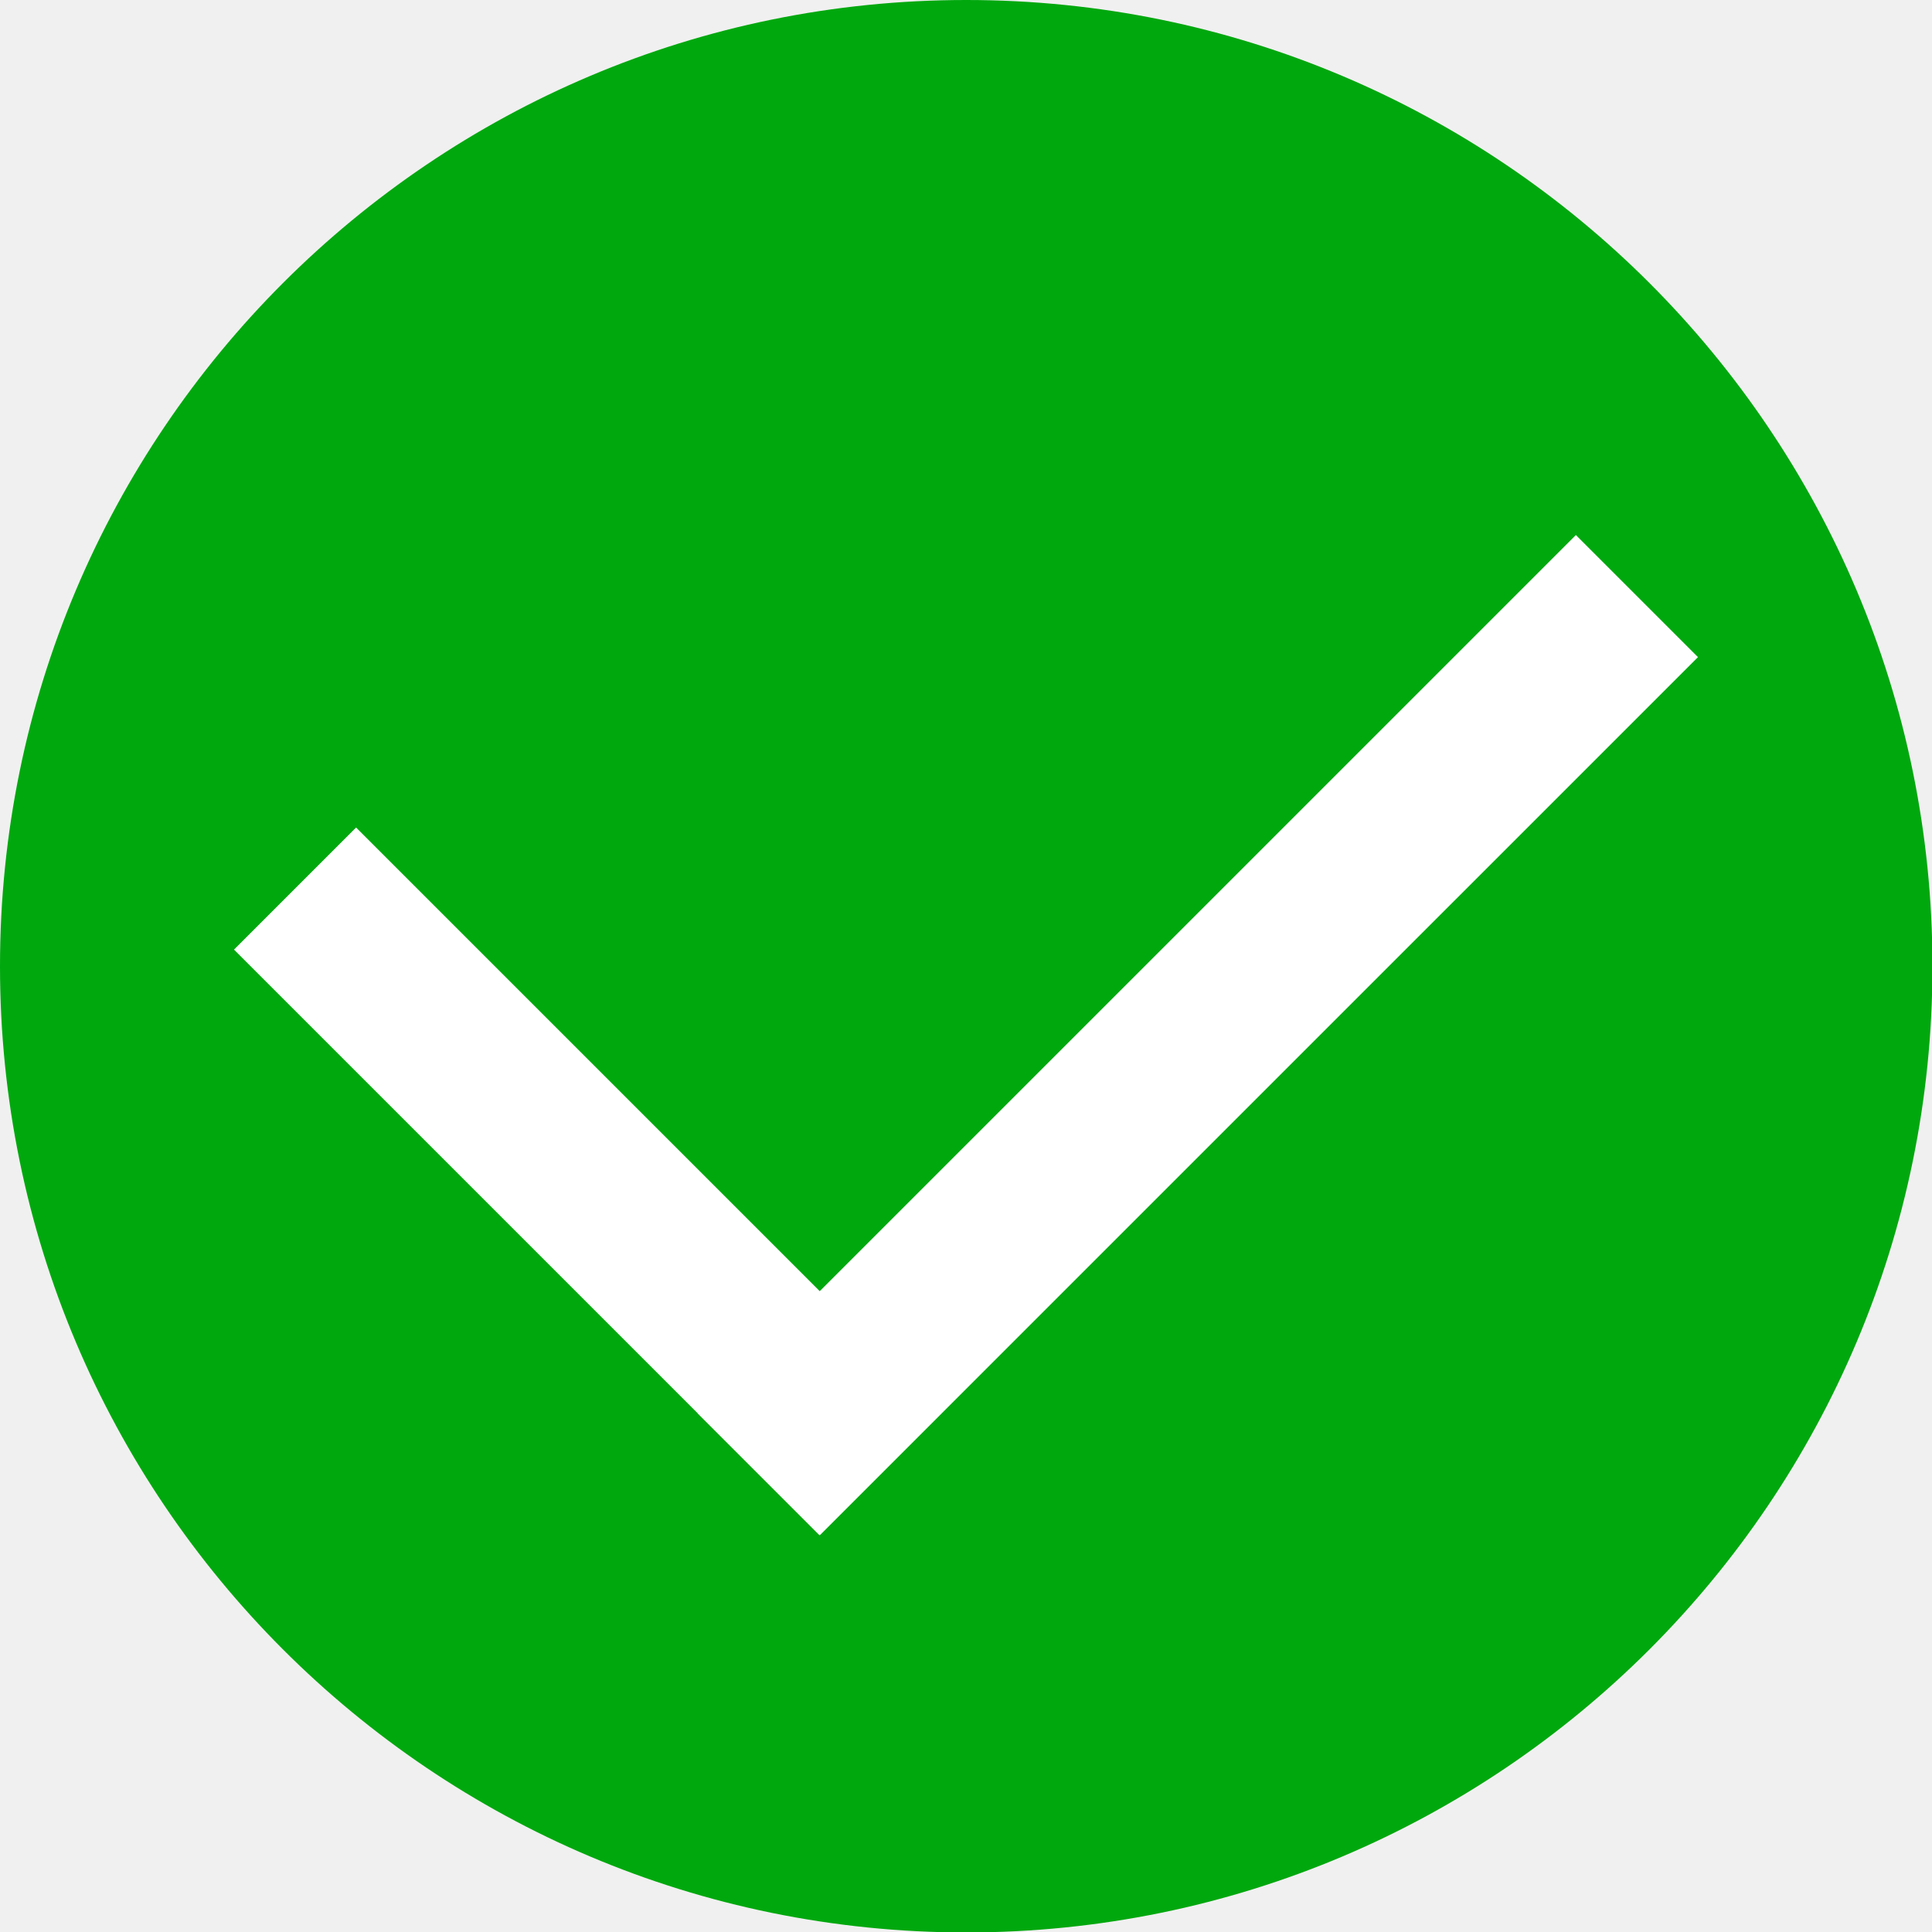
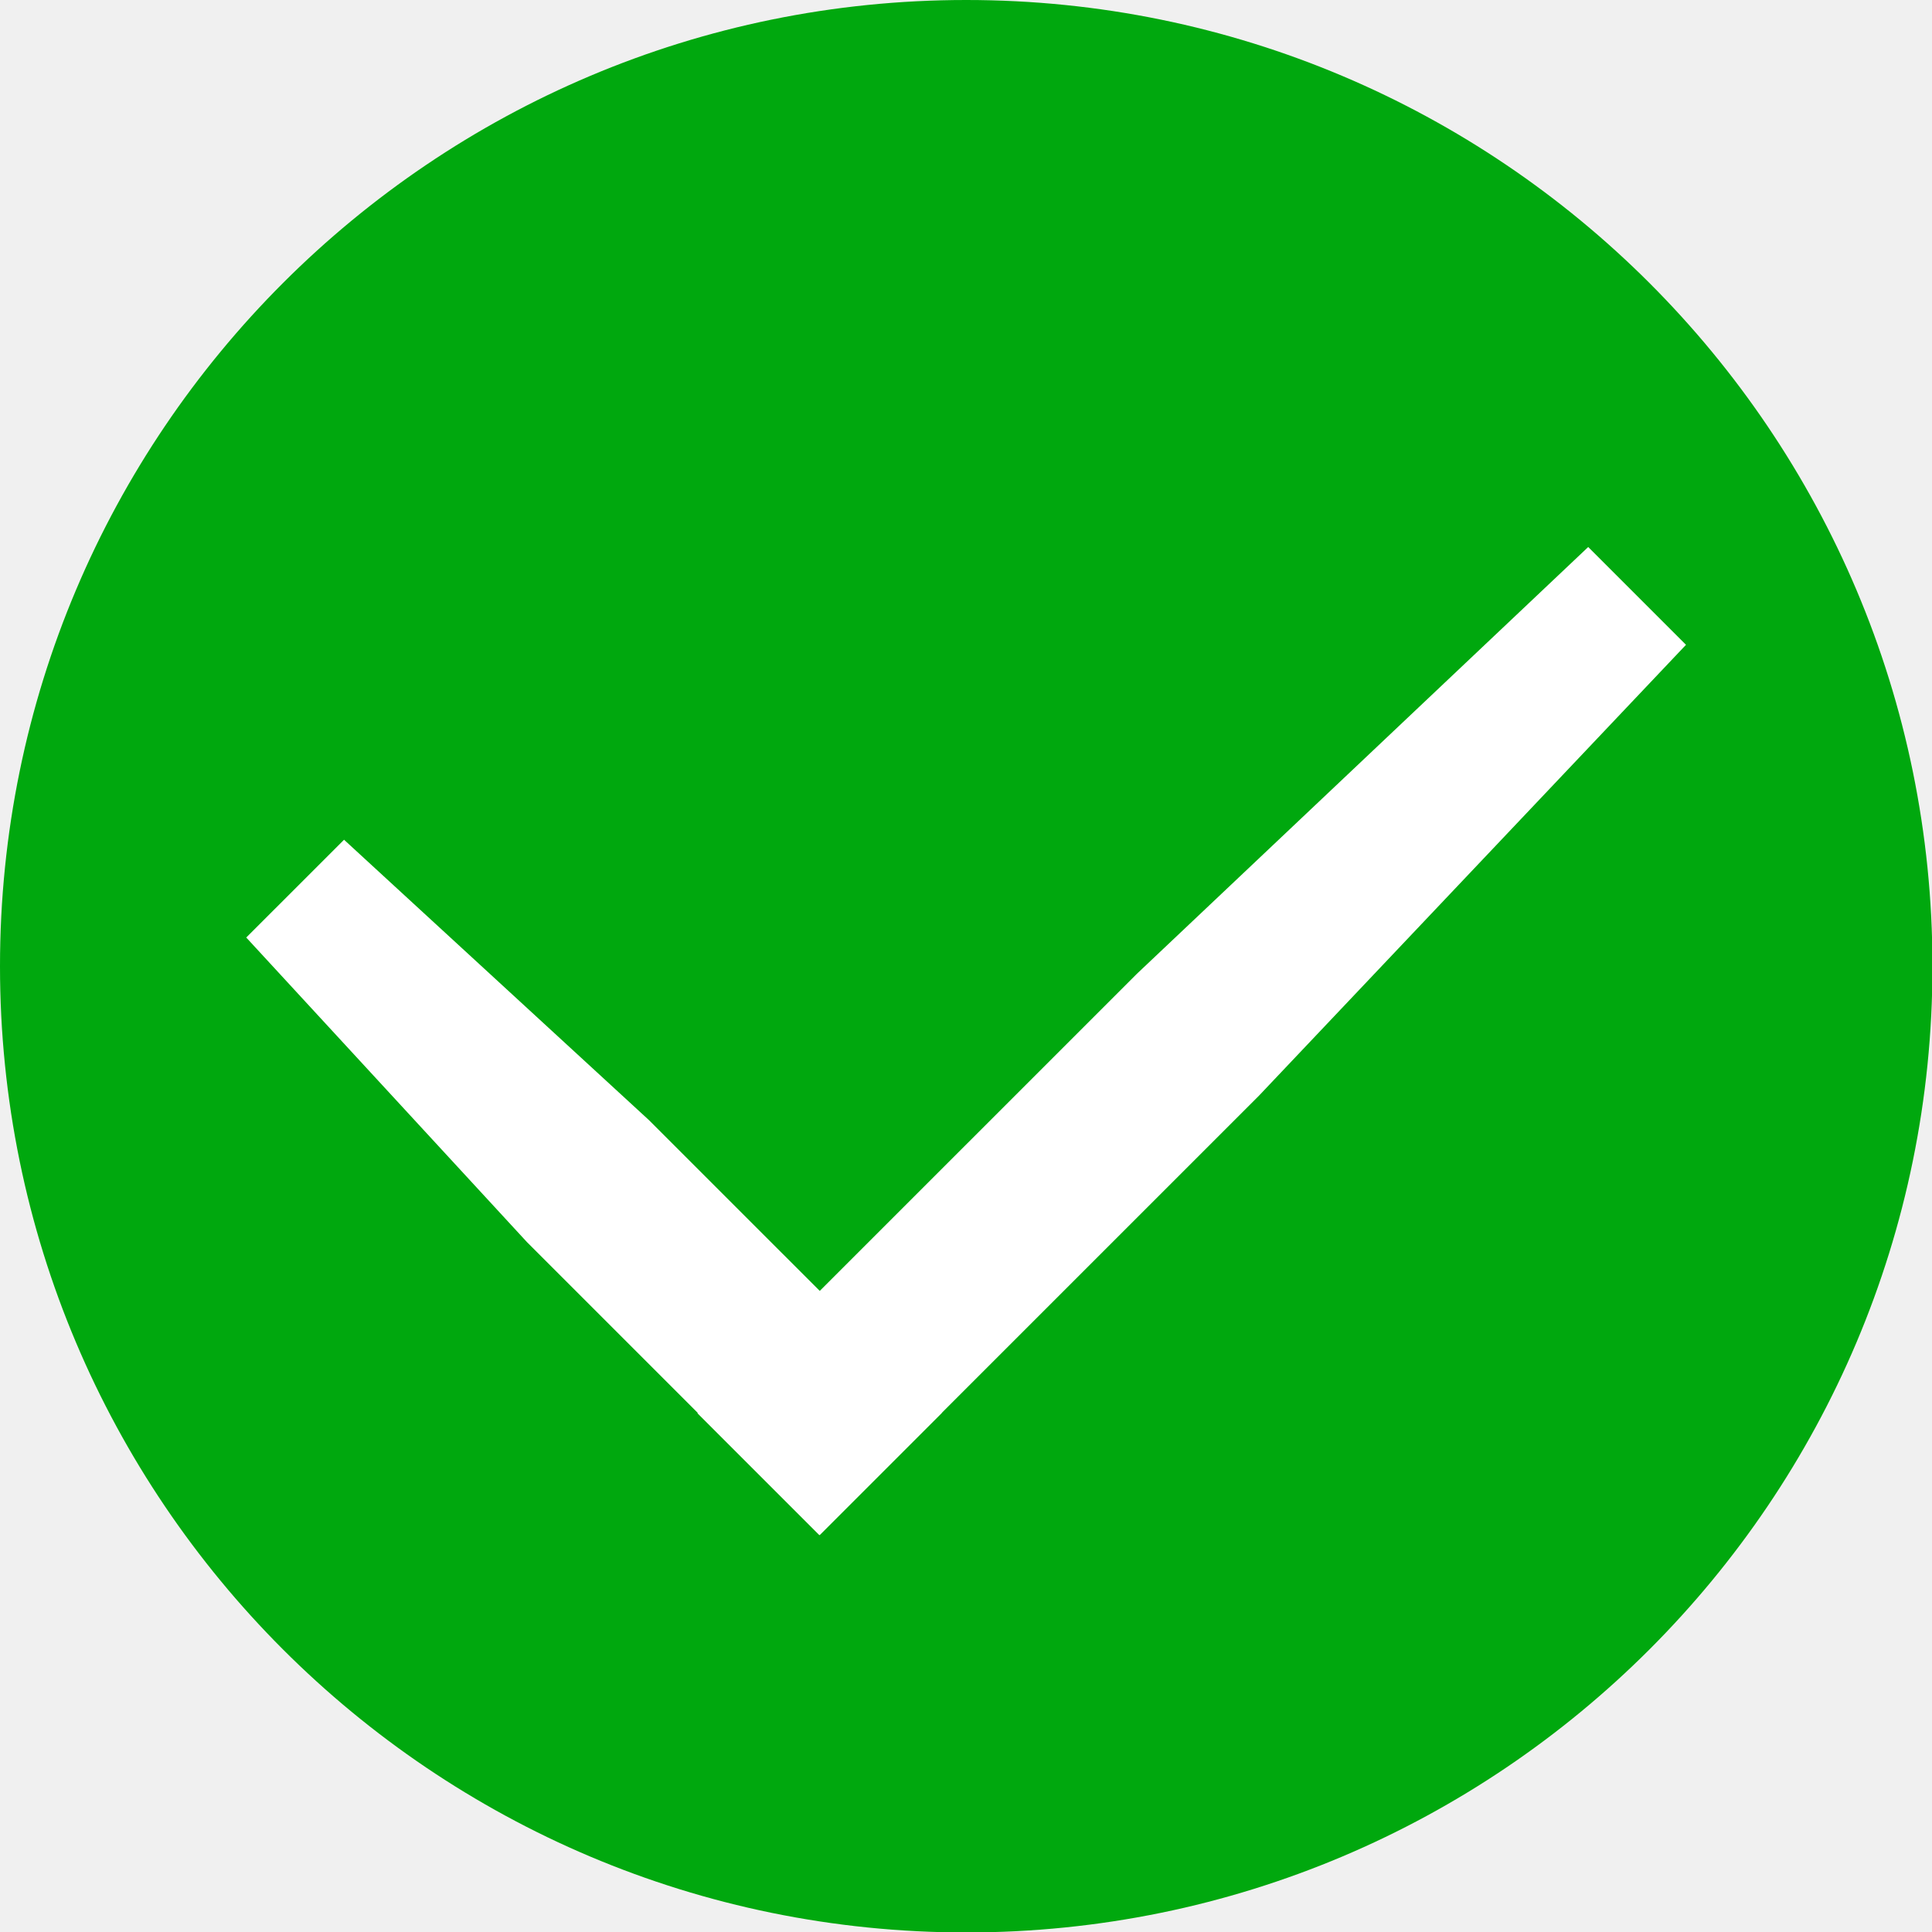
<svg xmlns="http://www.w3.org/2000/svg" id="svg8" version="1.1" viewBox="0 0 4.233 4.233" height="16" width="16">
  <defs id="defs2" />
  <g id="layer3" style="display:inline">
    <circle style="fill:#00a80e;fill-opacity:1;stroke-width:0.944;stroke-linecap:round;stroke-miterlimit:1.6;paint-order:stroke markers fill" id="path835" cx="2.117" cy="2.117" r="2.117" />
-     <g id="g838" transform="matrix(1.1429,0,0,1.142857,0.3122714,-0.2581216)">
-       <rect style="fill:#ffffff;stroke-width:0.186;stroke-linecap:round;paint-order:stroke markers fill" id="rect832" width="0.331" height="2.381" x="2.828" y="-1.058" transform="rotate(45)" />
-       <rect style="fill:#ffffff;stroke-width:0.152;stroke-linecap:round;paint-order:stroke markers fill" id="rect834" width="0.331" height="1.587" x="0.992" y="1.571" transform="matrix(-0.7071068,0.7071068,0.7071068,0.7071068,0,0)" />
-     </g>
+     <path style="color:#000000;font-style:normal;font-variant:normal;font-weight:normal;font-stretch:normal;font-size:medium;line-height:normal;font-family:sans-serif;font-variant-ligatures:normal;font-variant-position:normal;font-variant-caps:normal;font-variant-numeric:normal;font-variant-alternates:normal;font-variant-east-asian:normal;font-feature-settings:normal;font-variation-settings:normal;text-indent:0;text-align:start;text-decoration:none;text-decoration-line:none;text-decoration-style:solid;text-decoration-color:#000000;letter-spacing:normal;word-spacing:normal;text-transform:none;writing-mode:lr-tb;direction:ltr;text-orientation:mixed;dominant-baseline:auto;baseline-shift:baseline;text-anchor:start;white-space:normal;shape-padding:0;shape-margin:0;inline-size:0;clip-rule:nonzero;display:inline;overflow:visible;visibility:visible;opacity:1;isolation:auto;mix-blend-mode:normal;color-interpolation:sRGB;color-interpolation-filters:linearRGB;solid-color:#000000;solid-opacity:1;vector-effect:none;fill:#ffffff;fill-opacity:1;fill-rule:nonzero;stroke:none;stroke-width:0.213;stroke-linecap:round;stroke-linejoin:miter;stroke-miterlimit:4;stroke-dasharray:none;stroke-dashoffset:0;stroke-opacity:1;paint-order:stroke markers fill;color-rendering:auto;image-rendering:auto;shape-rendering:auto;text-rendering:auto;enable-background:accumulate;stop-color:#000000;stop-opacity:1" d="m 3.308,-1.613 0.303,5.6e-6 0.037,1.361 0,1.361 -0.378,0 v -1.361 z" id="rect832" transform="matrix(0.70712,0.7070935,-0.70712,0.7070935,0,0)" />
+     <path style="color:#000000;font-style:normal;font-variant:normal;font-weight:normal;font-stretch:normal;font-size:medium;line-height:normal;font-family:sans-serif;font-variant-ligatures:normal;font-variant-position:normal;font-variant-caps:normal;font-variant-numeric:normal;font-variant-alternates:normal;font-variant-east-asian:normal;font-feature-settings:normal;font-variation-settings:normal;text-indent:0;text-align:start;text-decoration:none;text-decoration-line:none;text-decoration-style:solid;text-decoration-color:#000000;letter-spacing:normal;word-spacing:normal;text-transform:none;writing-mode:lr-tb;direction:ltr;text-orientation:mixed;dominant-baseline:auto;baseline-shift:baseline;text-anchor:start;white-space:normal;shape-padding:0;shape-margin:0;inline-size:0;clip-rule:nonzero;display:inline;overflow:visible;visibility:visible;opacity:1;isolation:auto;mix-blend-mode:normal;color-interpolation:sRGB;color-interpolation-filters:linearRGB;solid-color:#000000;solid-opacity:1;vector-effect:none;fill:#ffffff;fill-opacity:1;fill-rule:nonzero;stroke:none;stroke-width:0.174;stroke-linecap:round;stroke-linejoin:miter;stroke-miterlimit:4;stroke-dasharray:none;stroke-dashoffset:0;stroke-opacity:1;paint-order:stroke markers fill;color-rendering:auto;image-rendering:auto;shape-rendering:auto;text-rendering:auto;enable-background:accumulate;stop-color:#000000;stop-opacity:1" d="m 0.768,1.834 0.303,5.7e-6 0.037,0.907 v 0.907 l -0.378,0 0,-0.907 z" id="rect834" transform="matrix(-0.70712,0.7070935,0.70712,0.7070935,0,0)" />
  </g>
</svg>
